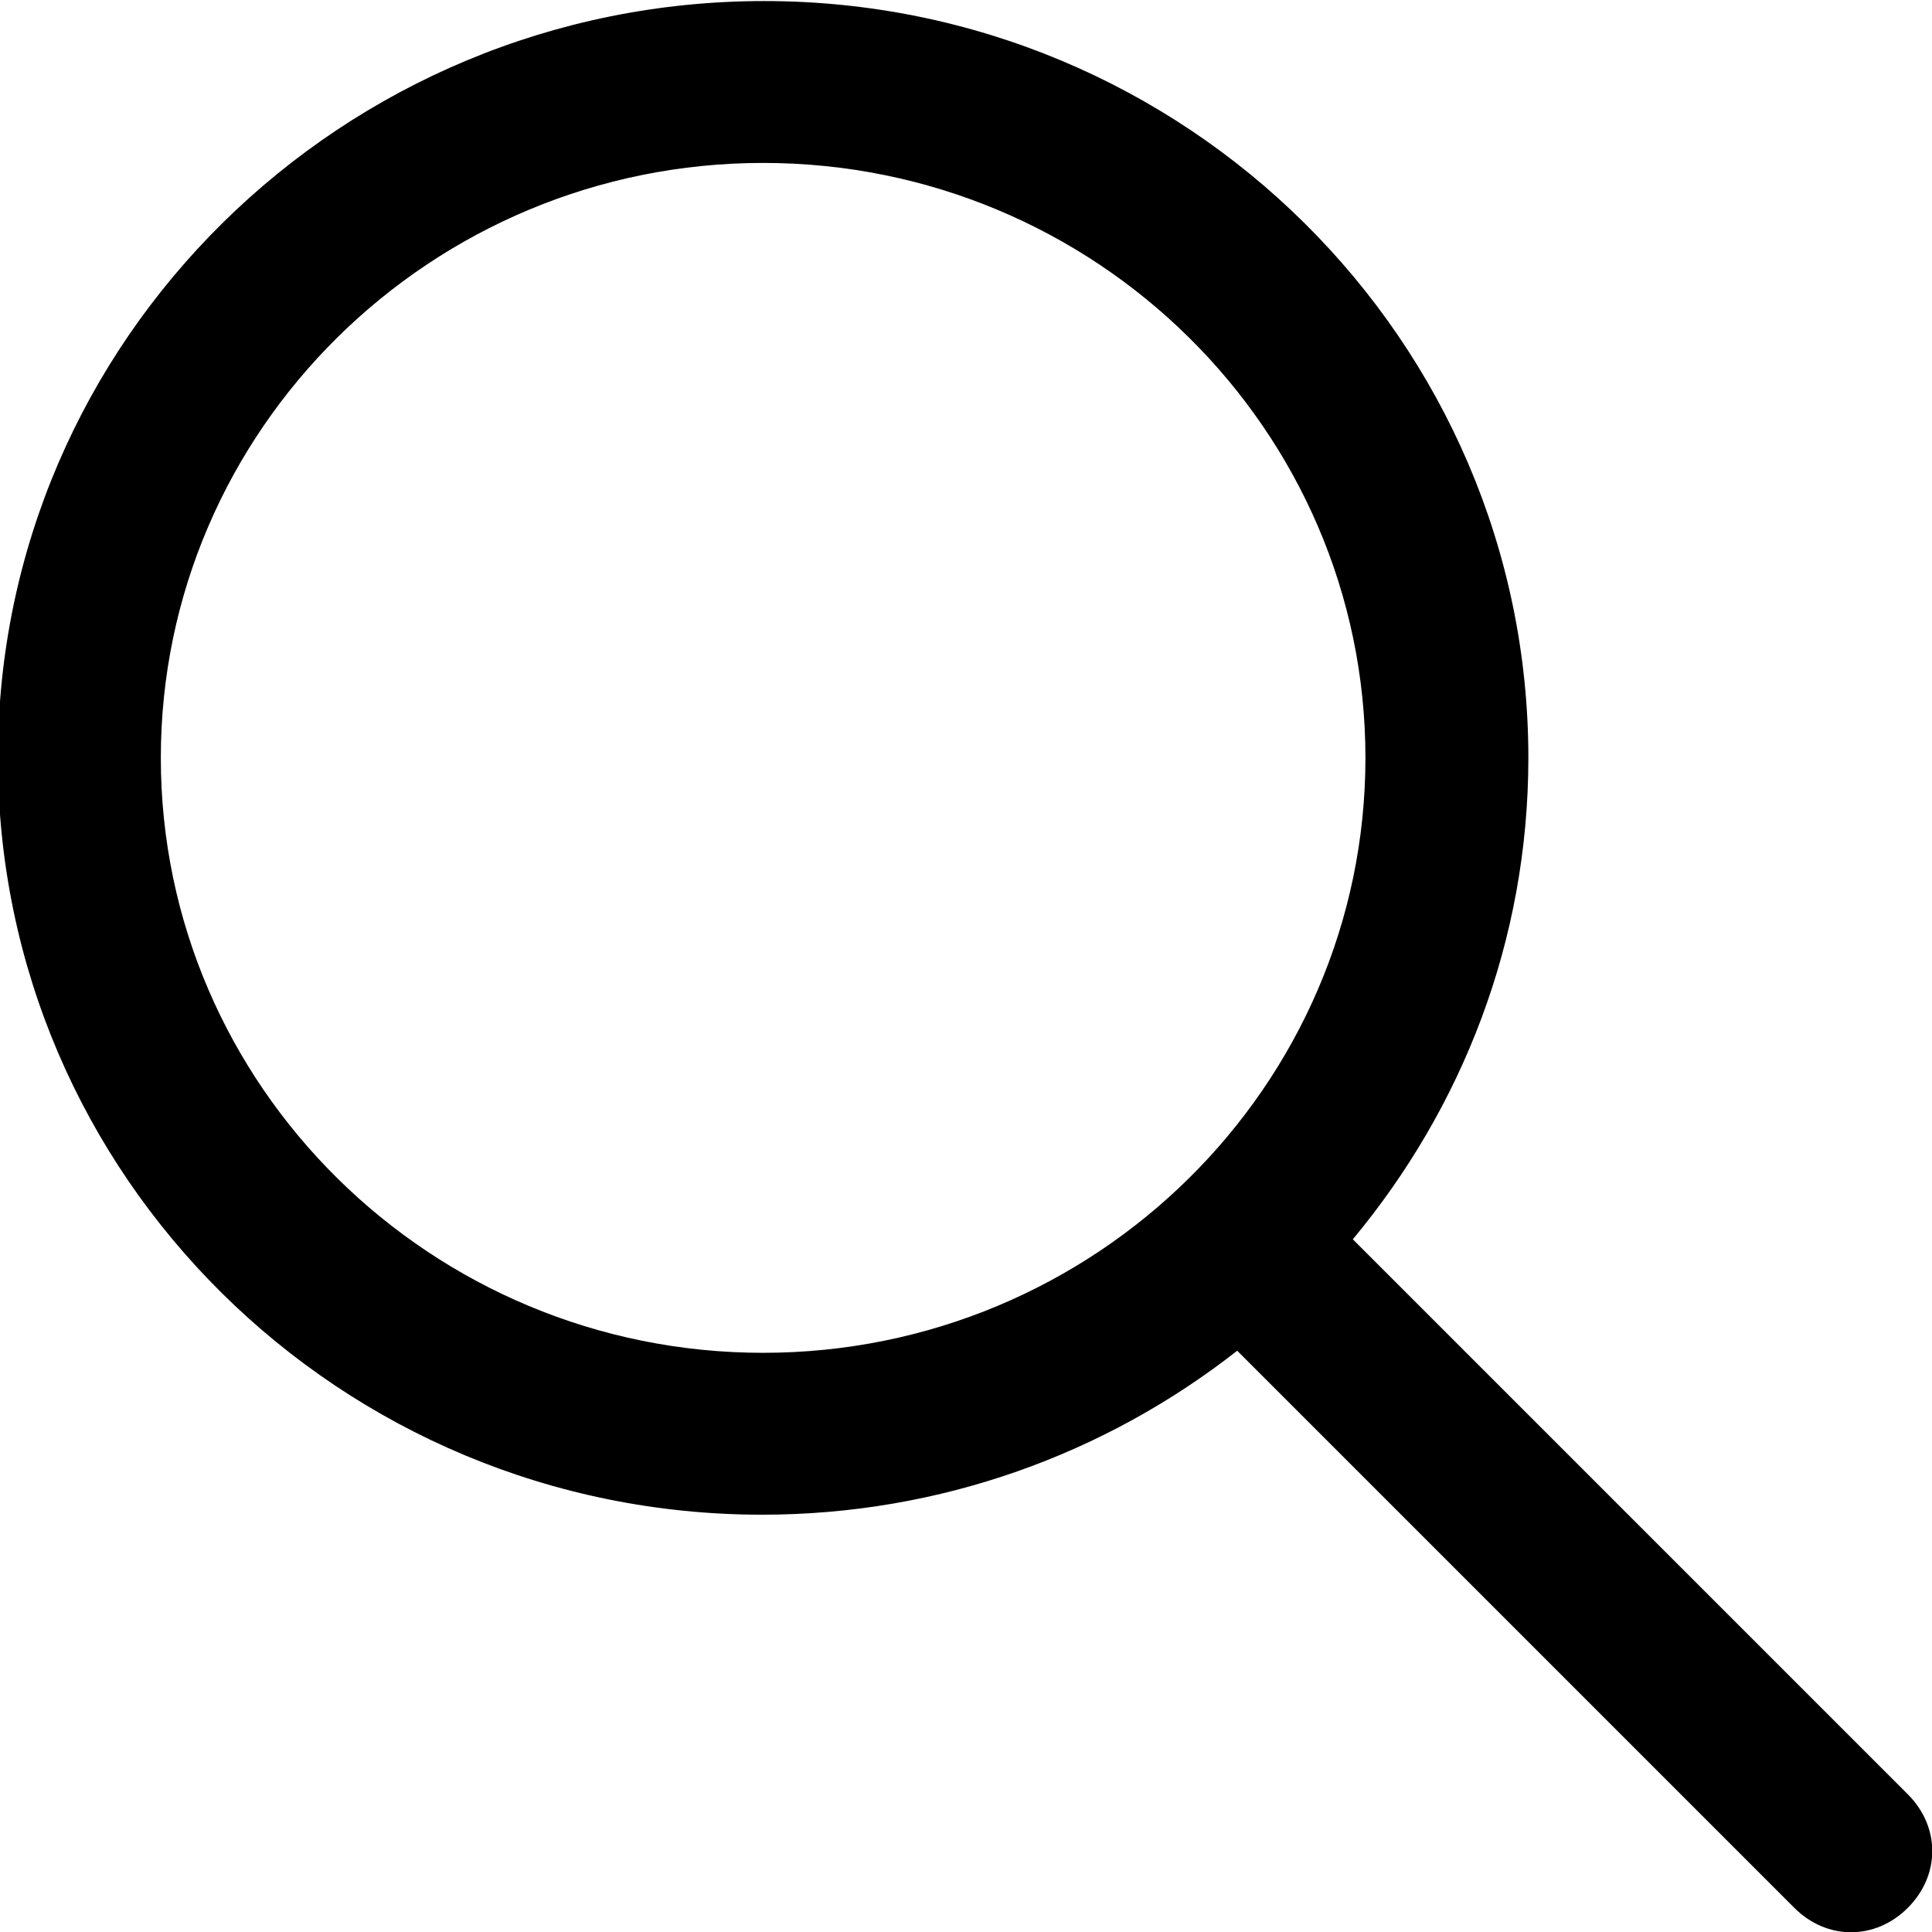
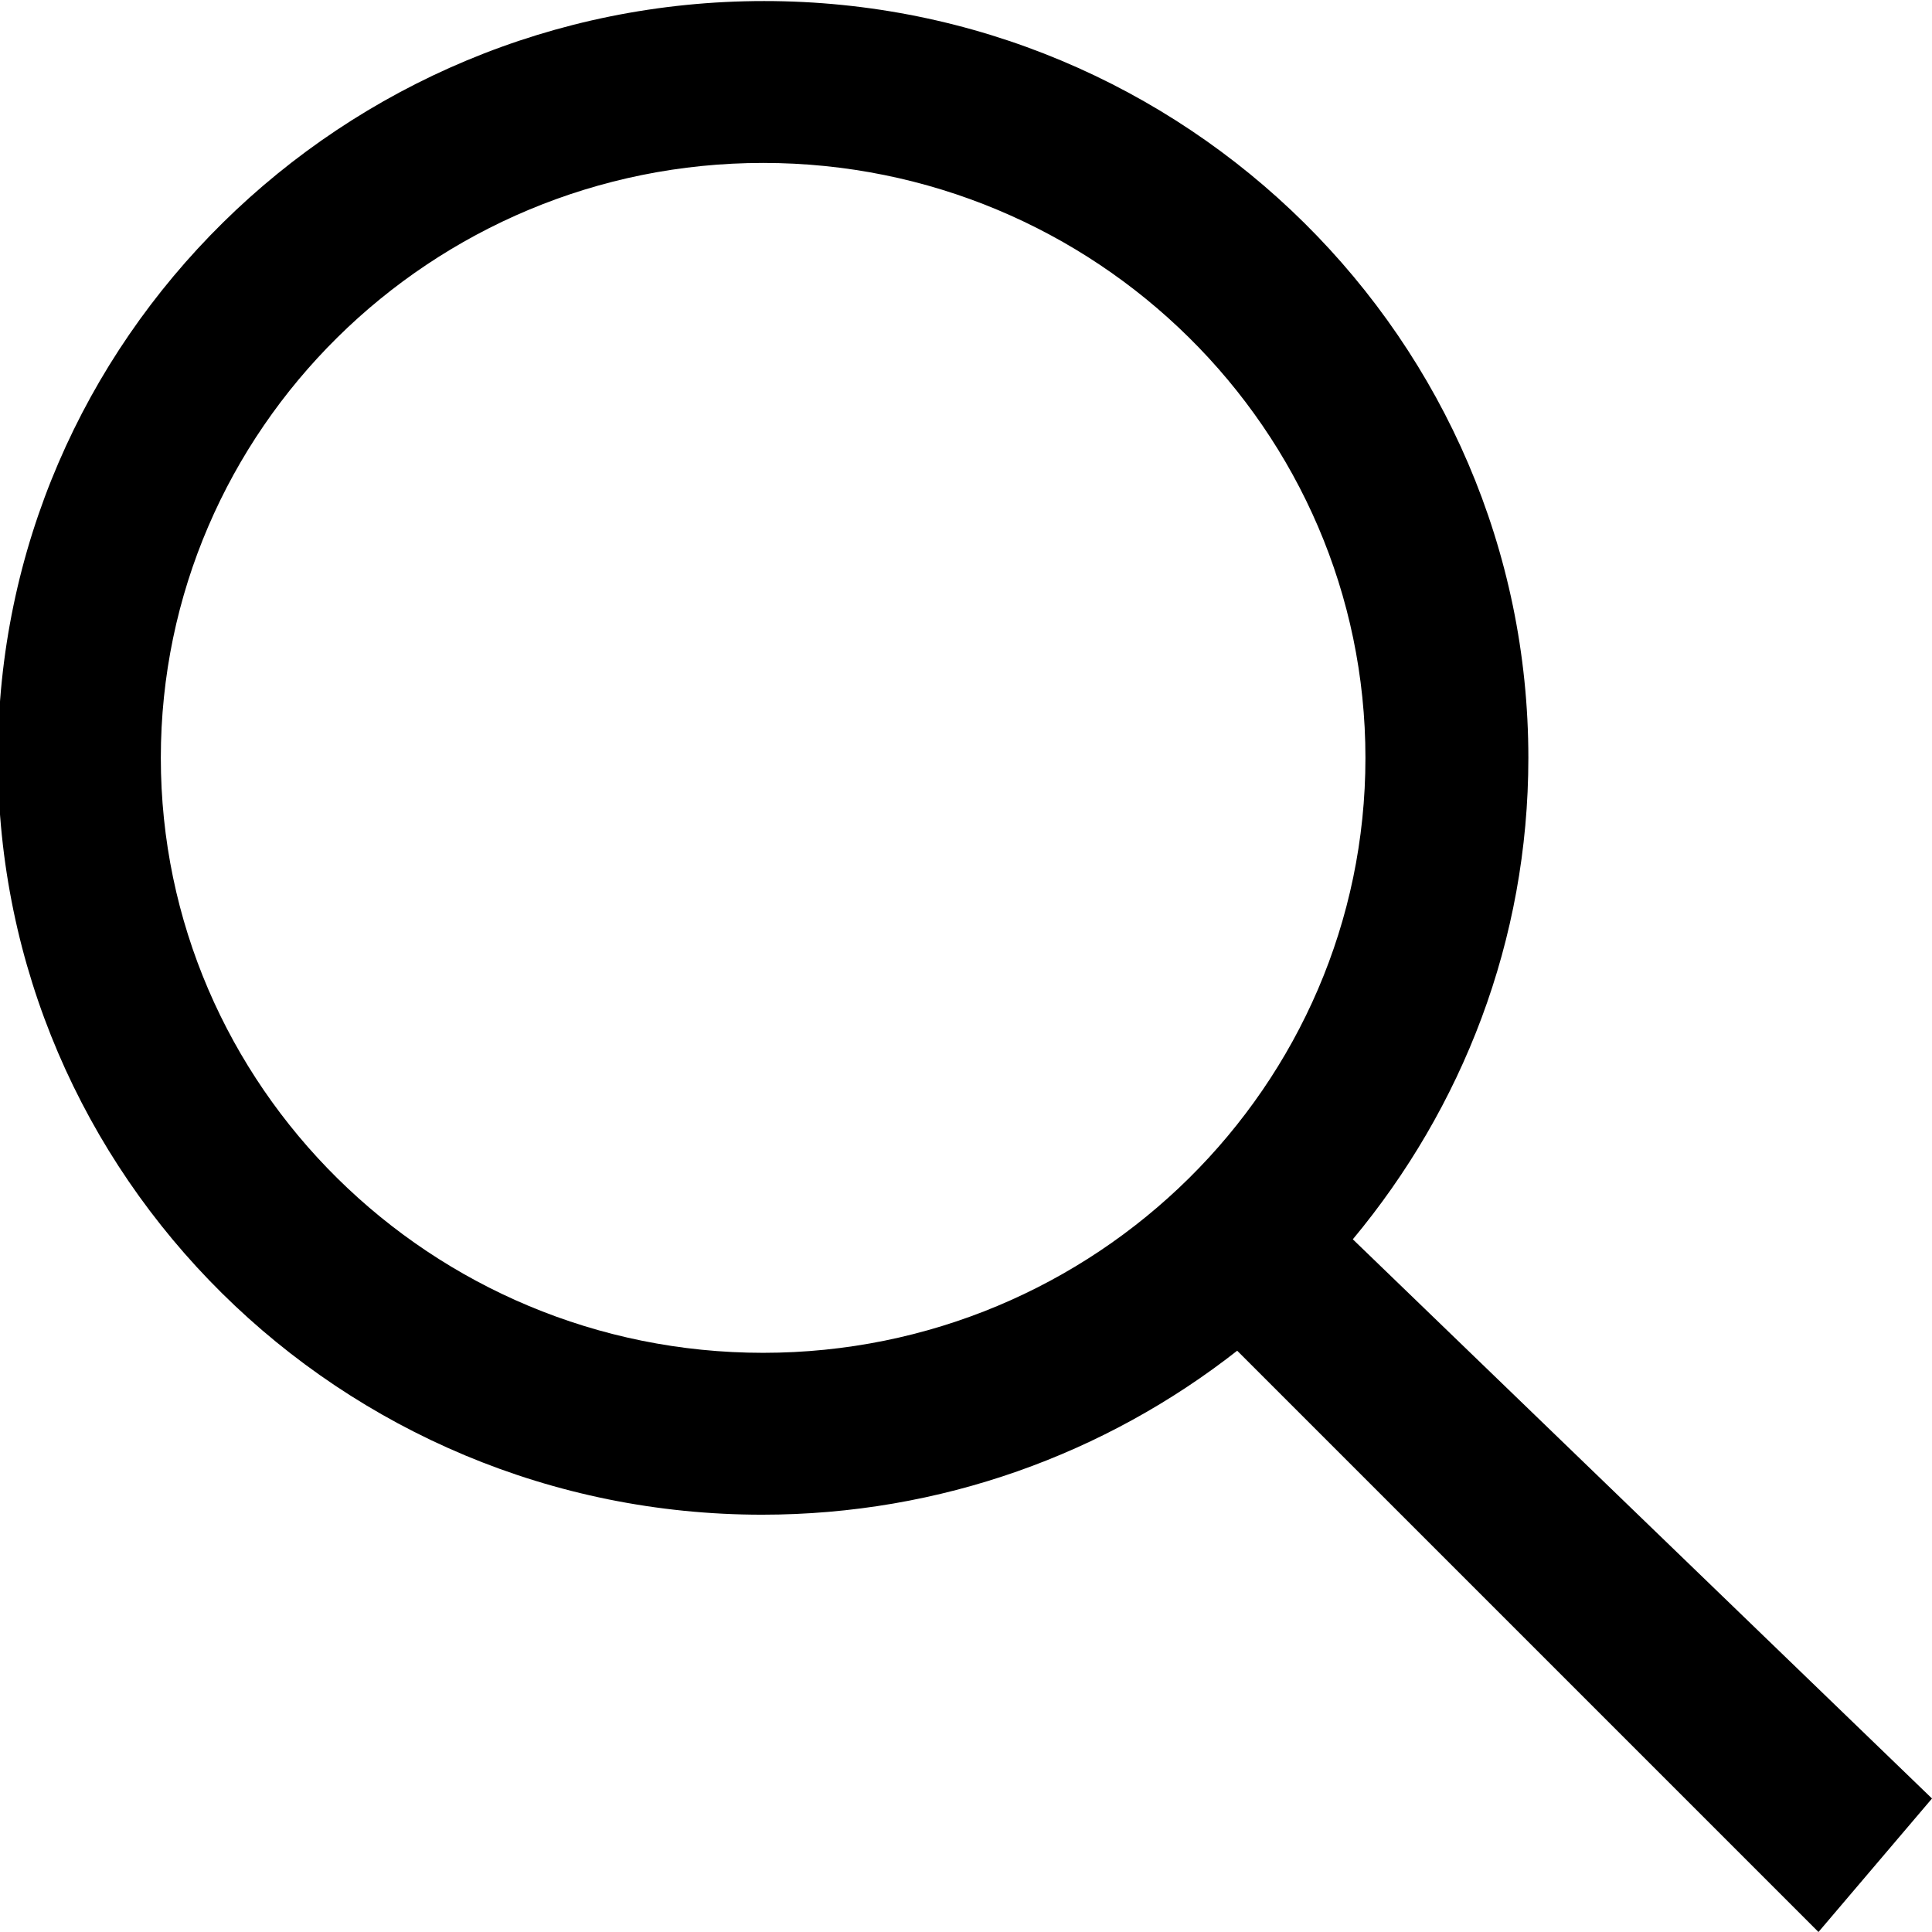
<svg xmlns="http://www.w3.org/2000/svg" version="1.1" id="Capa_1" x="0px" y="0px" viewBox="0 0 183.8 183.8" style="enable-background:new 0 0 183.8 183.8;" xml:space="preserve">
  <g>
    <g>
-       <path d="M181.5,170.7l-52.8-52.8c10.4-12.5,16.7-28.4,16.7-45.8c0-39.7-32.6-72-72.7-72S-0.2,32.3-0.2,72.1s32.6,72,72.7,72    c17,0,32.7-5.8,45.2-15.6l53,53c3.1,3.1,7.7,3.1,10.8,0C184.6,178.4,184.6,173.8,181.5,170.7z M15.3,72.1    c0-31.2,25.7-56.6,57.3-56.6s57.3,25.4,57.3,56.6s-25.7,56.6-57.3,56.6S15.3,103.3,15.3,72.1z" />
+       <path d="M183.8,171.1l-55.1-53.2c10.4-12.5,16.7-28.4,16.7-45.8c0-39.7-32.6-72-72.7-72s-72.9,32.2-72.9,72s32.6,72,72.7,72    c17,0,32.7-5.8,45.2-15.6l55.3,55.3L183.8,171.1z M15.3,72.1c0-31.2,25.7-56.6,57.3-56.6s57.3,25.4,57.3,56.6    s-25.7,56.6-57.3,56.6S15.3,103.3,15.3,72.1z" />
    </g>
  </g>
</svg>
